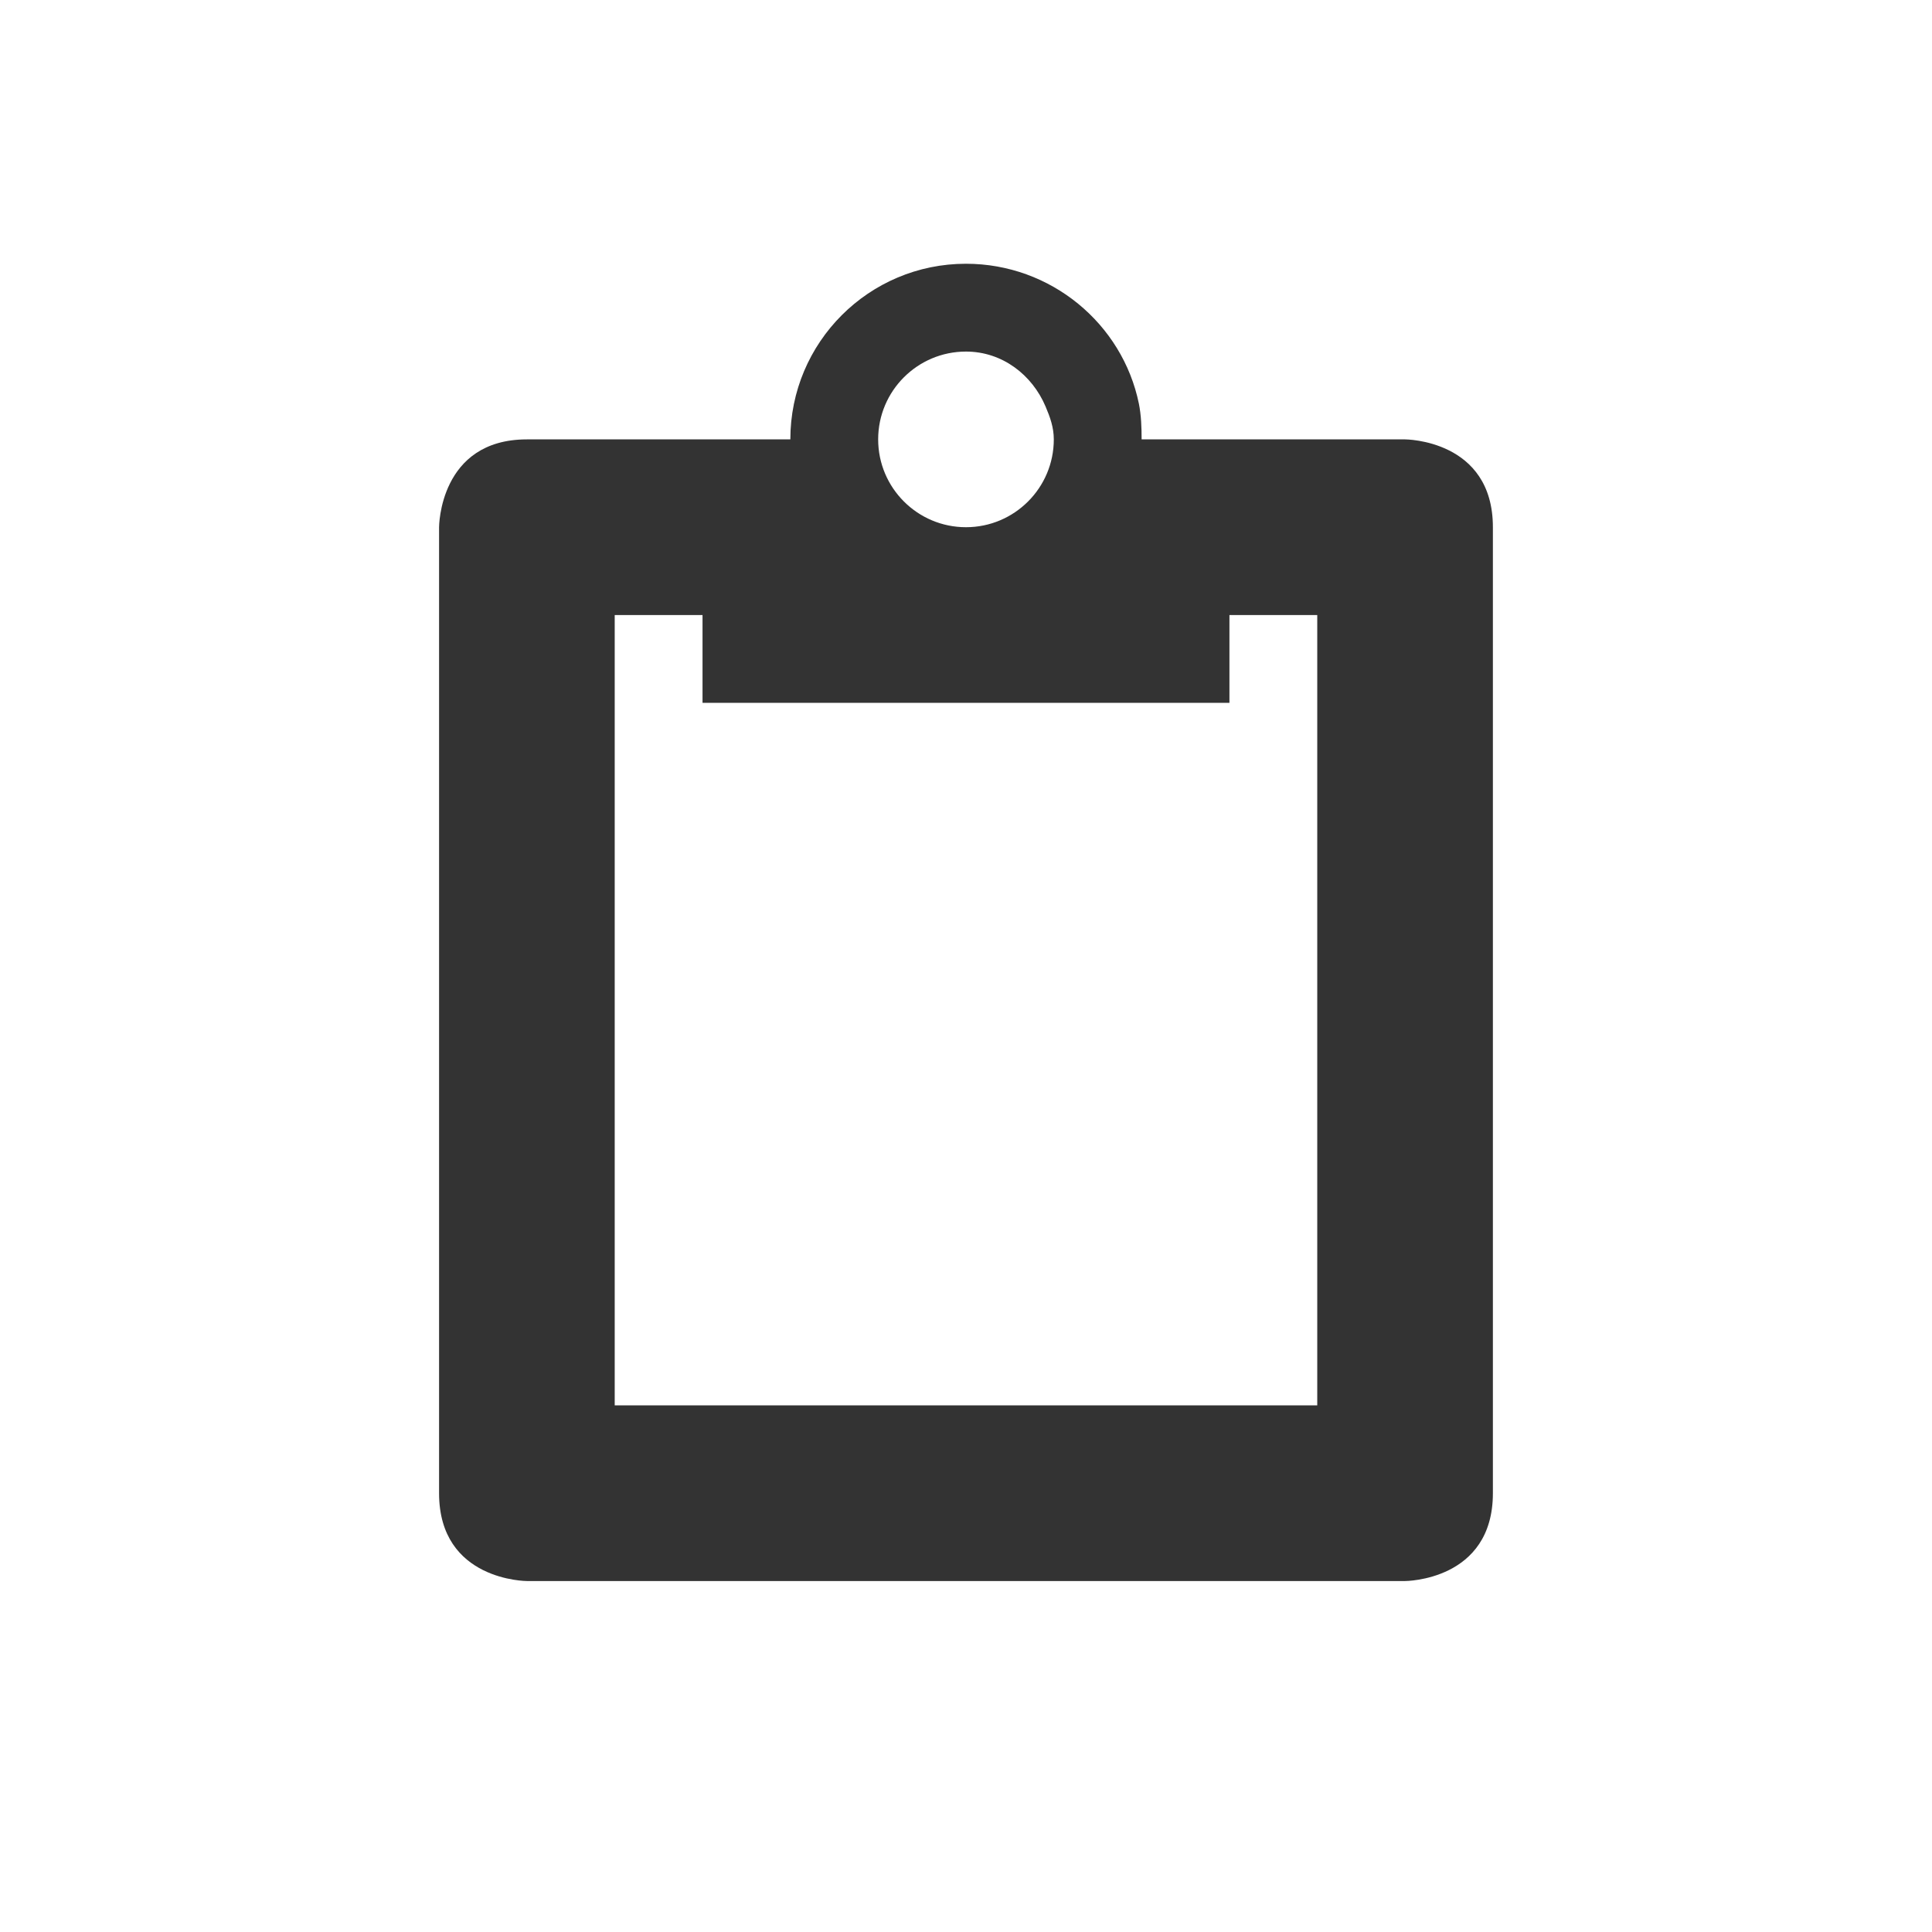
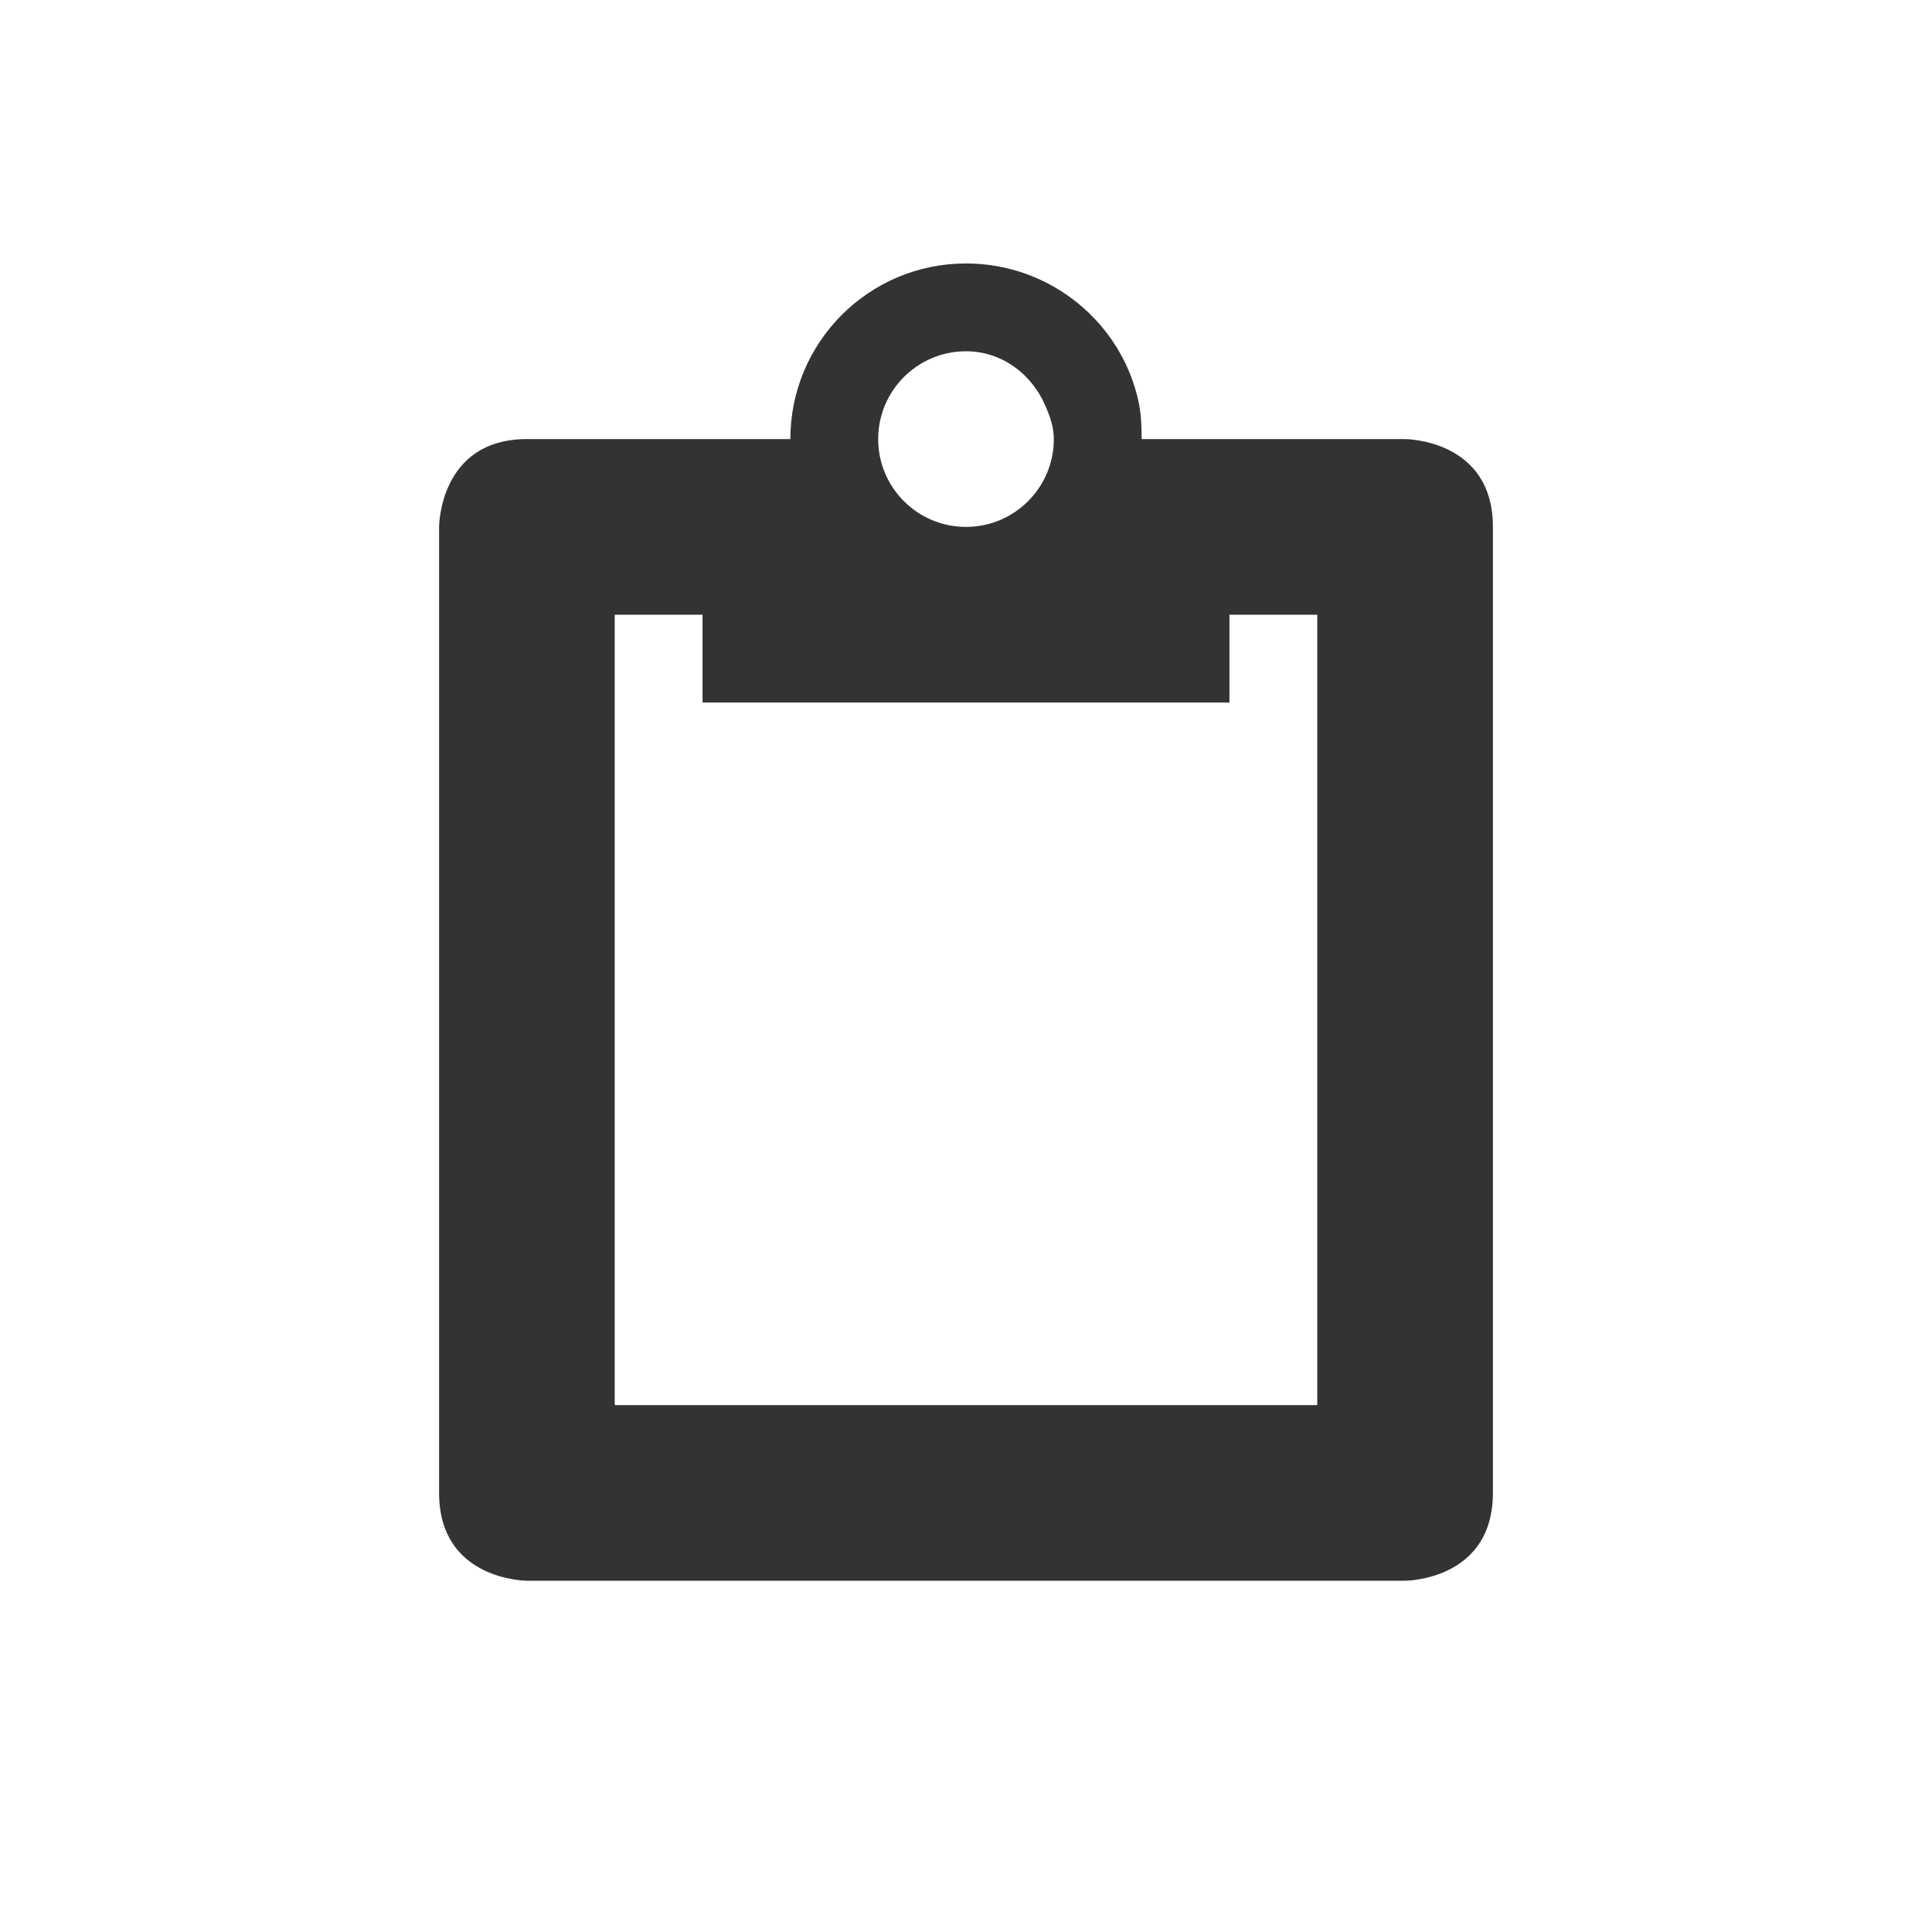
- <svg xmlns="http://www.w3.org/2000/svg" id="svg" width="100%" height="100%" version="1.1" viewBox="0 0 22 22">
-   <defs id="defs81">
-     <style id="current-color-scheme" type="text/css">
-    .ColorScheme-Text { color:#333333; } .ColorScheme-Highlight { color:#5294e2; } .ColorScheme-ButtonBackground { color:#333333; }
-   </style>
+ <svg xmlns="http://www.w3.org/2000/svg" id="svg" version="1.1" viewBox="0 0 22 22">
+   <defs>
+     <style id="current-color-scheme" type="text/css">.ColorScheme-Text { color:#333333; } .ColorScheme-Highlight { color:#5294e2; } .ColorScheme-ButtonBackground { color:#333333; }</style>
  </defs>
-   <g id="klipper">
-     <rect id="rect3009" class="ColorScheme-Text" width="22" height="22" x="0" y="0" style="color:#333333;fill:currentColor;fill-opacity:0;stroke:none" />
-     <g transform="translate(-298.0002,-26)" id="g5947" style="display:inline;enable-background:new">
-       <rect transform="scale(1,-1)" style="color:#bebebe;display:inline;overflow:visible;visibility:visible;fill:none;stroke:none;stroke-width:1;marker:none;enable-background:new" id="rect5983" y="-45" x="301" height="16" width="16" />
-       <path id="path3810" transform="translate(237,-444.9966)" d="m 72,474 c -1.105,0 -2,0.895 -2,2 h -3 c -1,0 -1,1 -1,1 v 11 c 0,1 1,1 1,1 h 10 c 0,0 1,0 1,-1 v -11 c 0,-1 -1,-1 -1,-1 h -3 c 0,-0.138 -0.005,-0.276 -0.031,-0.406 C 73.782,474.682 72.966,474 72,474 Z m 0,1 c 0.414,0 0.754,0.266 0.906,0.625 C 72.957,475.745 73,475.862 73,476 c 0,0.552 -0.448,1 -1,1 -0.552,0 -1,-0.448 -1,-1 0,-0.552 0.448,-1 1,-1 z m -4,3 h 1 v 1 h 6 v -1 h 1 v 9 h -8 z" style="color:#000000;display:inline;overflow:visible;visibility:visible;fill:#333333;fill-opacity:1;fill-rule:nonzero;stroke:none;stroke-width:4;marker:none;enable-background:accumulate" />
+   <g id="22-22-klipper">
+     <rect class="ColorScheme-Text" width="22" height="22" color="#333333" fill-opacity="0" />
+     <g transform="translate(-298 -26)" enable-background="new">
+       <rect transform="scale(1,-1)" x="301" y="-45" width="16" height="16" color="#bebebe" enable-background="new" fill="none" />
+       <path transform="translate(237 -445)" d="m72 474c-1.105 0-2 0.895-2 2h-3c-1 0-1 1-1 1v11c0 1 1 1 1 1h10s1 0 1-1v-11c0-1-1-1-1-1h-3c0-0.138-0.005-0.276-0.031-0.406-0.186-0.911-1.002-1.594-1.969-1.594zm0 1c0.414 0 0.754 0.266 0.906 0.625 0.051 0.12 0.094 0.237 0.094 0.375 0 0.552-0.448 1-1 1s-1-0.448-1-1 0.448-1 1-1zm-4 3h1v1h6v-1h1v9h-8z" color="#000000" enable-background="accumulate" fill="#333" />
    </g>
  </g>
+   <g id="klipper" transform="translate(-49 -2)" stroke-linecap="round" stroke-linejoin="round">
+     <rect x="79" y="-2" width="32" height="32" fill="none" stroke-width="1.6" />
+     <path d="m94.949 1a3 3 0 0 0-2.949 3h-5c-1.108 0-2 0.892-2 2v18c0 1.108 0.892 2 2 2h16c1.108 0 2-0.892 2-2v-18c0-1.108-0.892-2-2-2h-5a3 3 0 0 0-3-3 3 3 0 0 0-0.051 0zm2e-3 1a2 2 0 0 1 0.049 0 2 2 0 0 1 2 2 2 2 0 0 1-2 2 2 2 0 0 1-2-2 2 2 0 0 1 1.951-2zm-7.951 4h4v1c0 0.554 0.446 1 1 1h6c0.554 0 1-0.446 1-1v-1h4v18h-16z" fill="#333" stroke-width="2.268" />
+   </g>
</svg>
